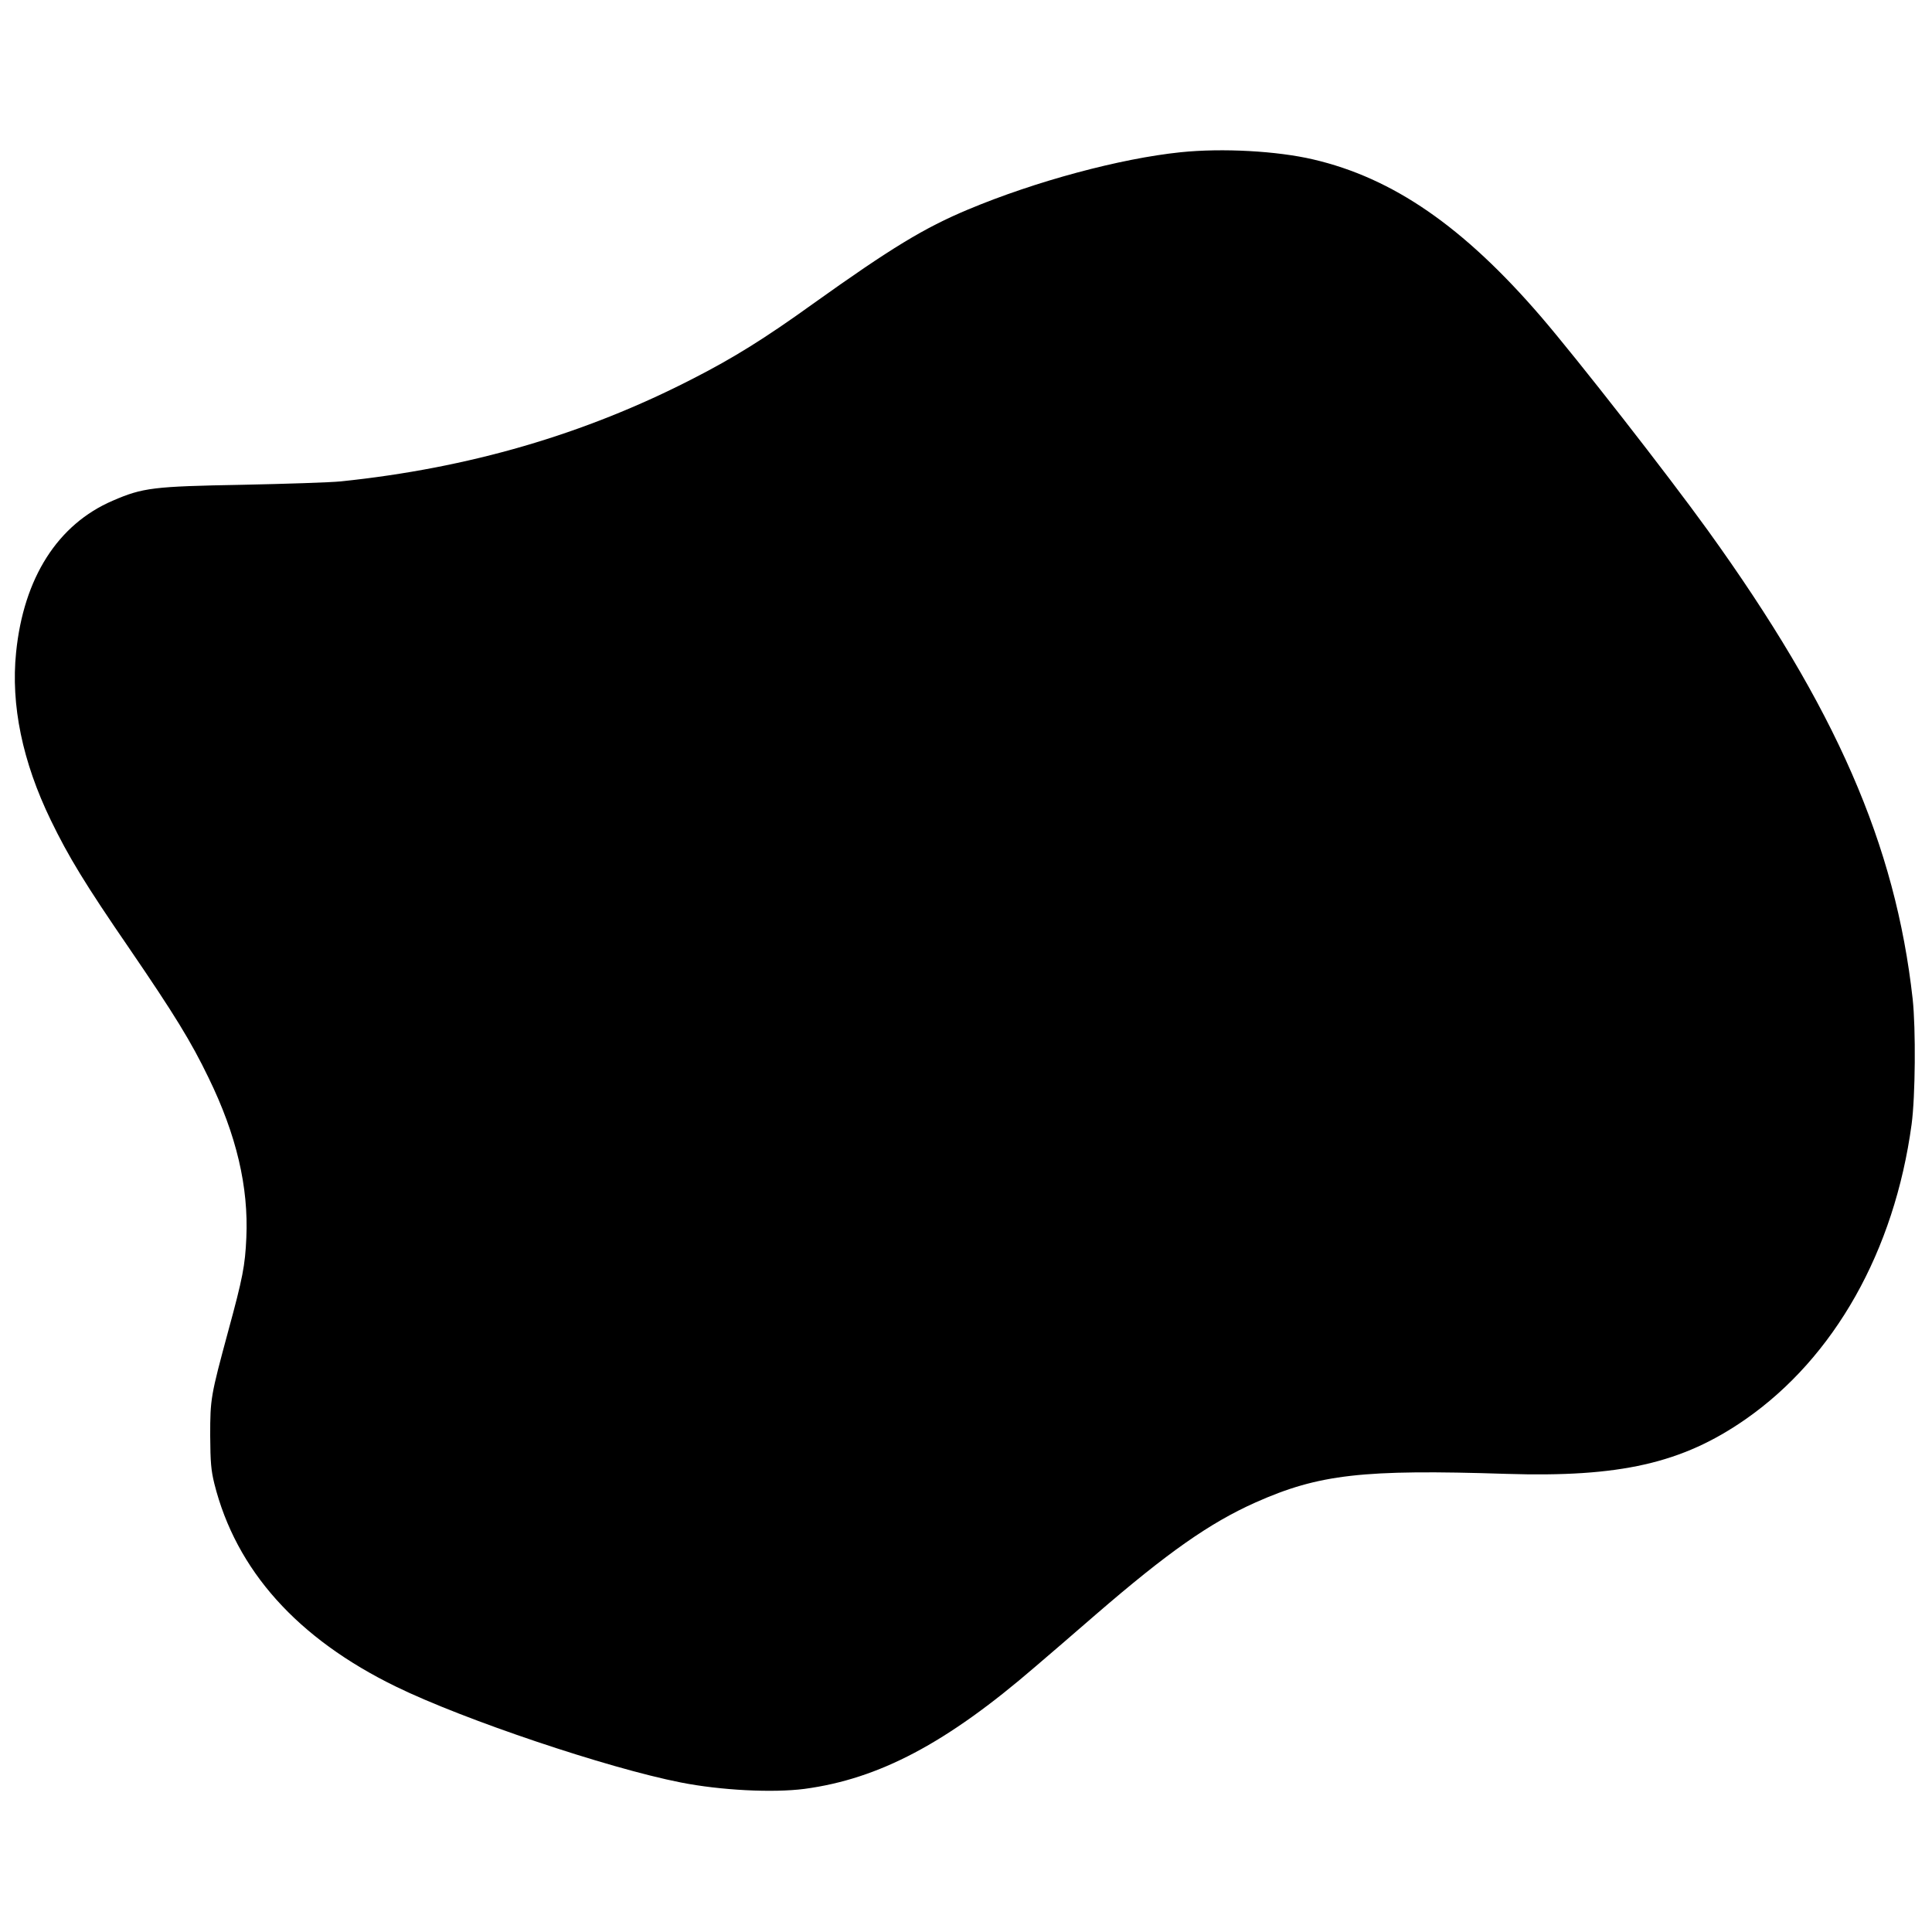
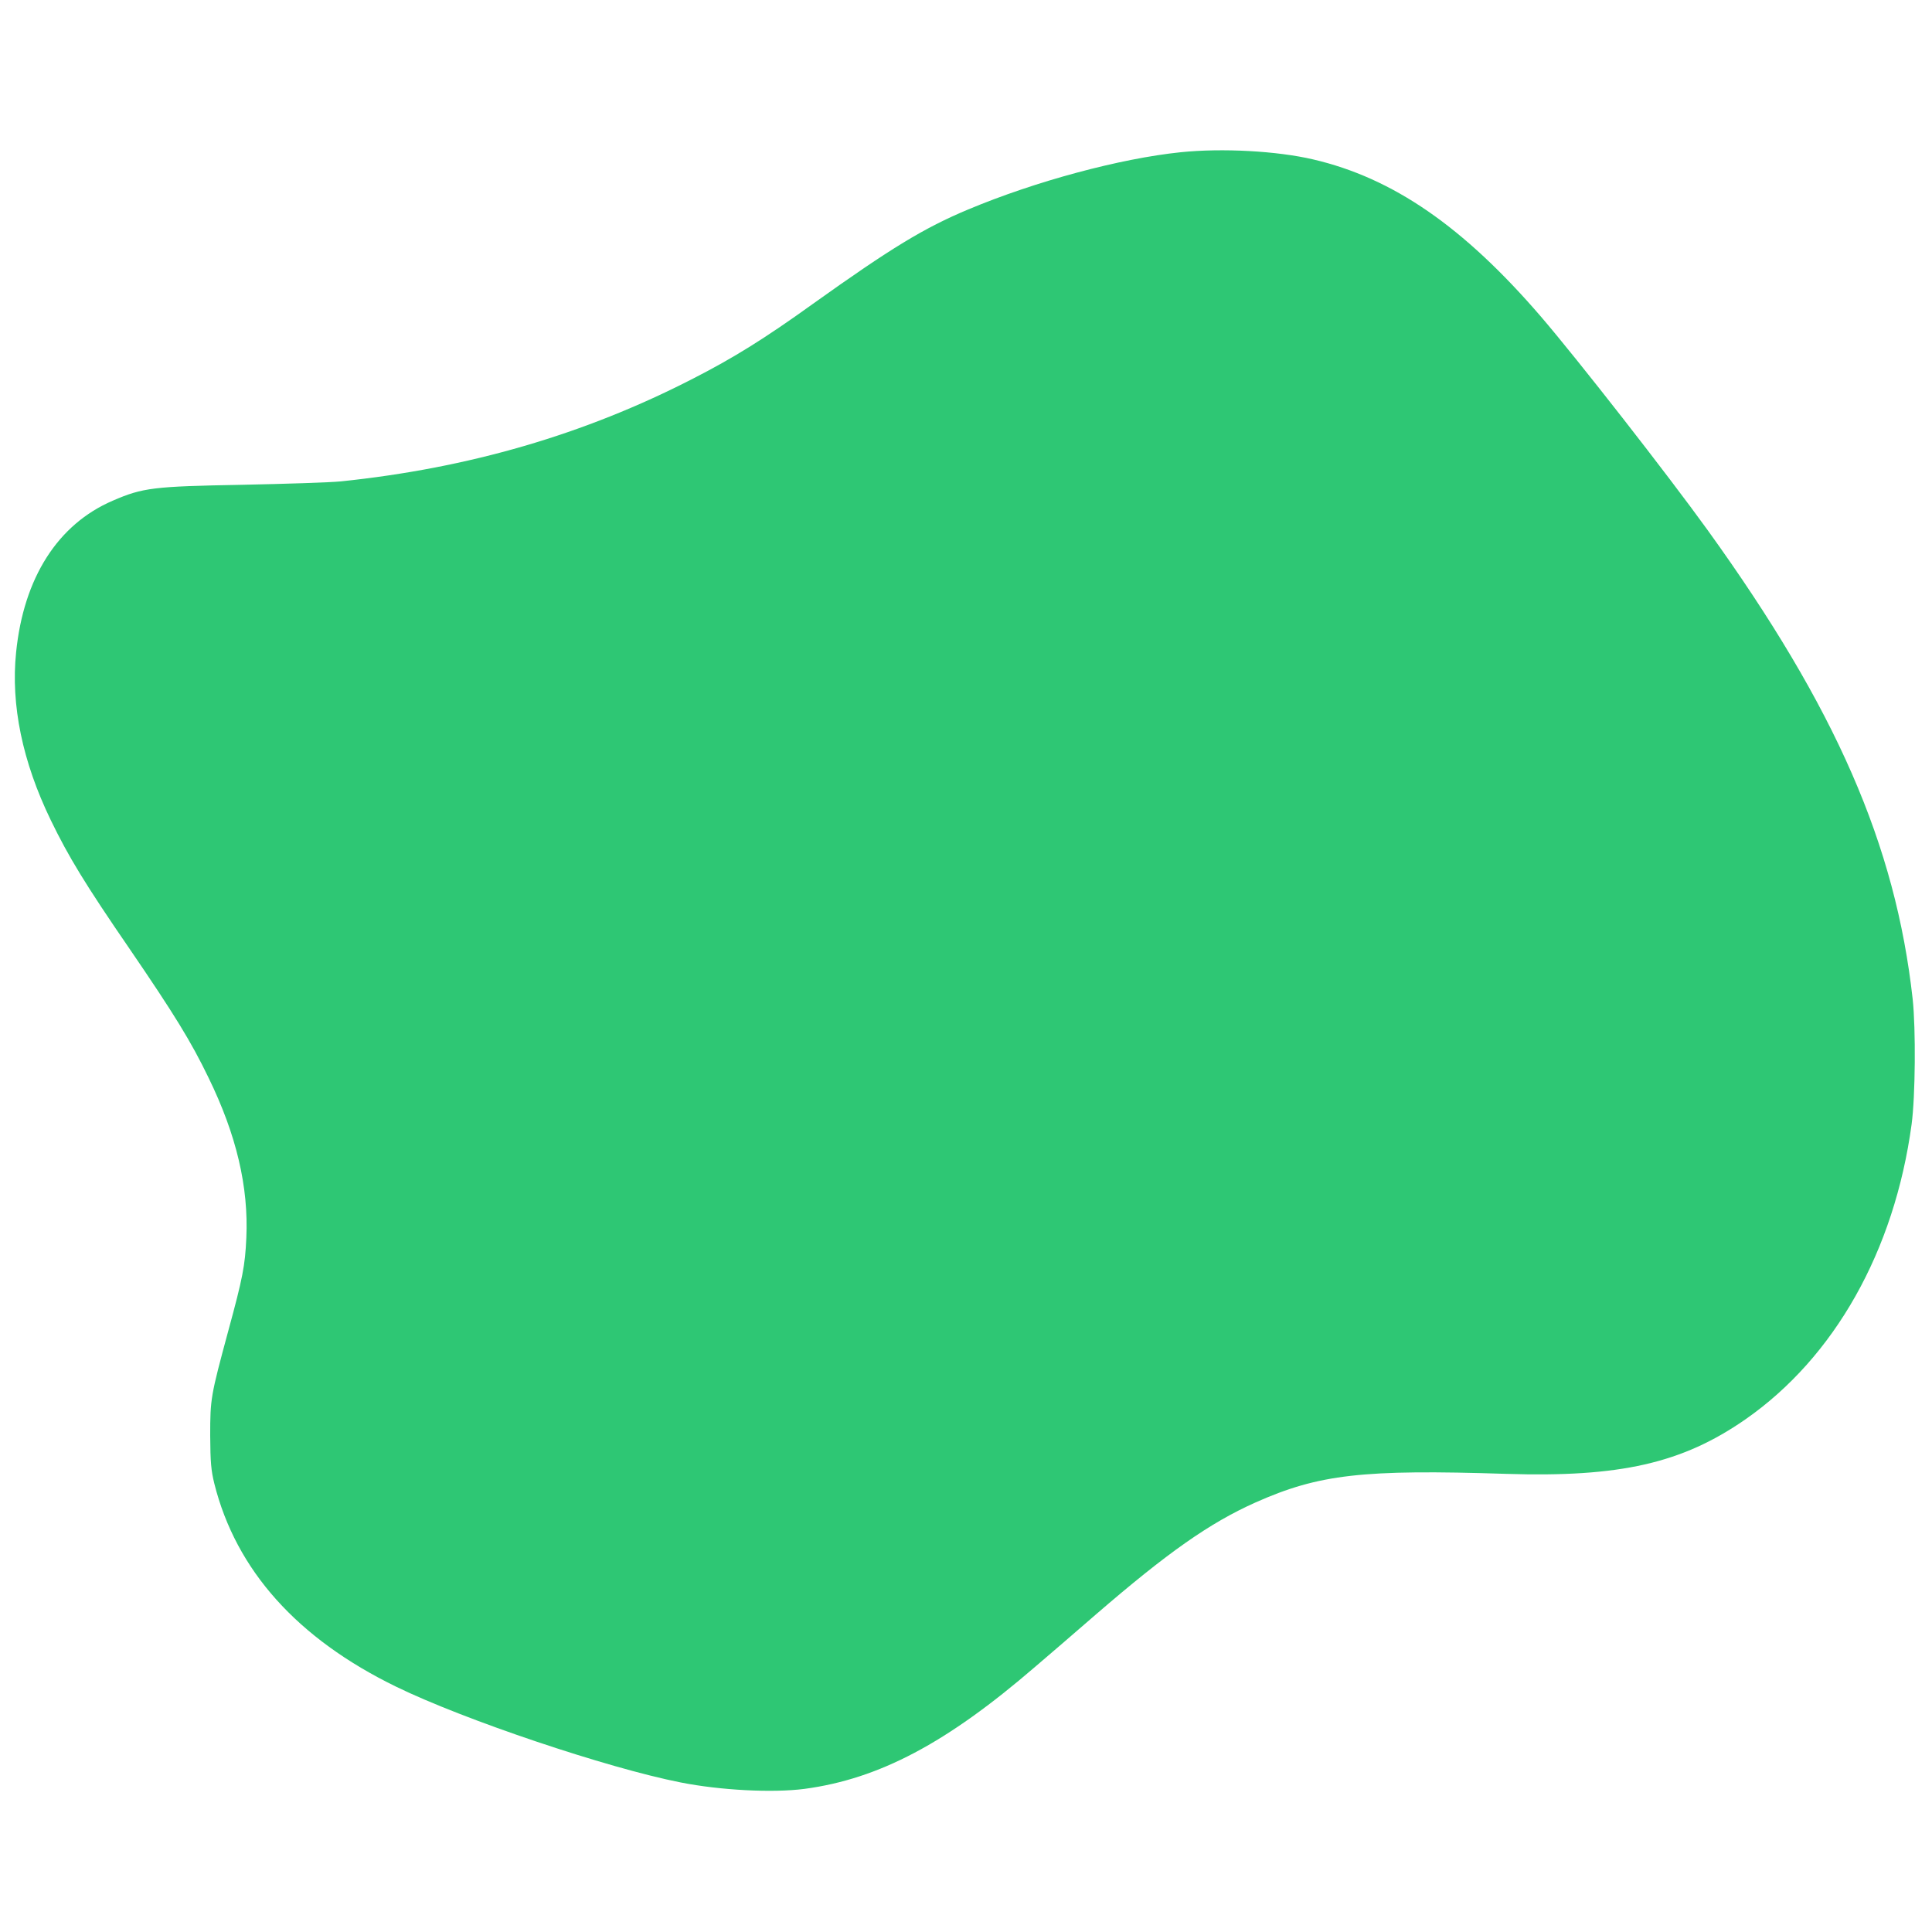
<svg xmlns="http://www.w3.org/2000/svg" version="1.0" width="1080pt" height="1080pt" viewBox="0 0 1080 1080" preserveAspectRatio="xMidYMid meet">
-   <g transform="translate(0,1080) scale(0.1,-0.1)" fill="#000000" stroke="none">
+   <g transform="translate(0,1080) scale(0.1,-0.1)" fill="#2EC774" stroke="none">
    <path d="M6600 9949 c-338 -35 -811 -162 -1188 -320 -246 -103 -430 -215 -867 -527 -268 -193 -445 -303 -670 -418 -608 -313 -1255 -501 -1970 -575 -60 -6 -308 -14 -550 -19 -497 -9 -557 -16 -725 -89 -307 -132 -498 -431 -540 -848 -30 -293 35 -610 194 -938 99 -204 191 -356 441 -720 250 -366 343 -517 441 -720 156 -320 224 -610 211 -895 -7 -155 -20 -223 -101 -520 -98 -363 -101 -378 -101 -585 1 -151 5 -194 23 -268 121 -484 464 -867 1017 -1136 377 -184 1179 -454 1590 -535 222 -44 514 -59 692 -36 417 56 794 255 1289 682 73 62 226 194 340 293 403 348 637 512 892 626 355 158 599 186 1402 160 635 -20 983 59 1336 304 499 347 834 942 930 1650 21 156 24 532 6 700 -96 863 -429 1626 -1145 2620 -228 316 -727 955 -933 1195 -433 503 -827 775 -1274 879 -201 47 -506 64 -740 40z" />
  </g>
</svg>
